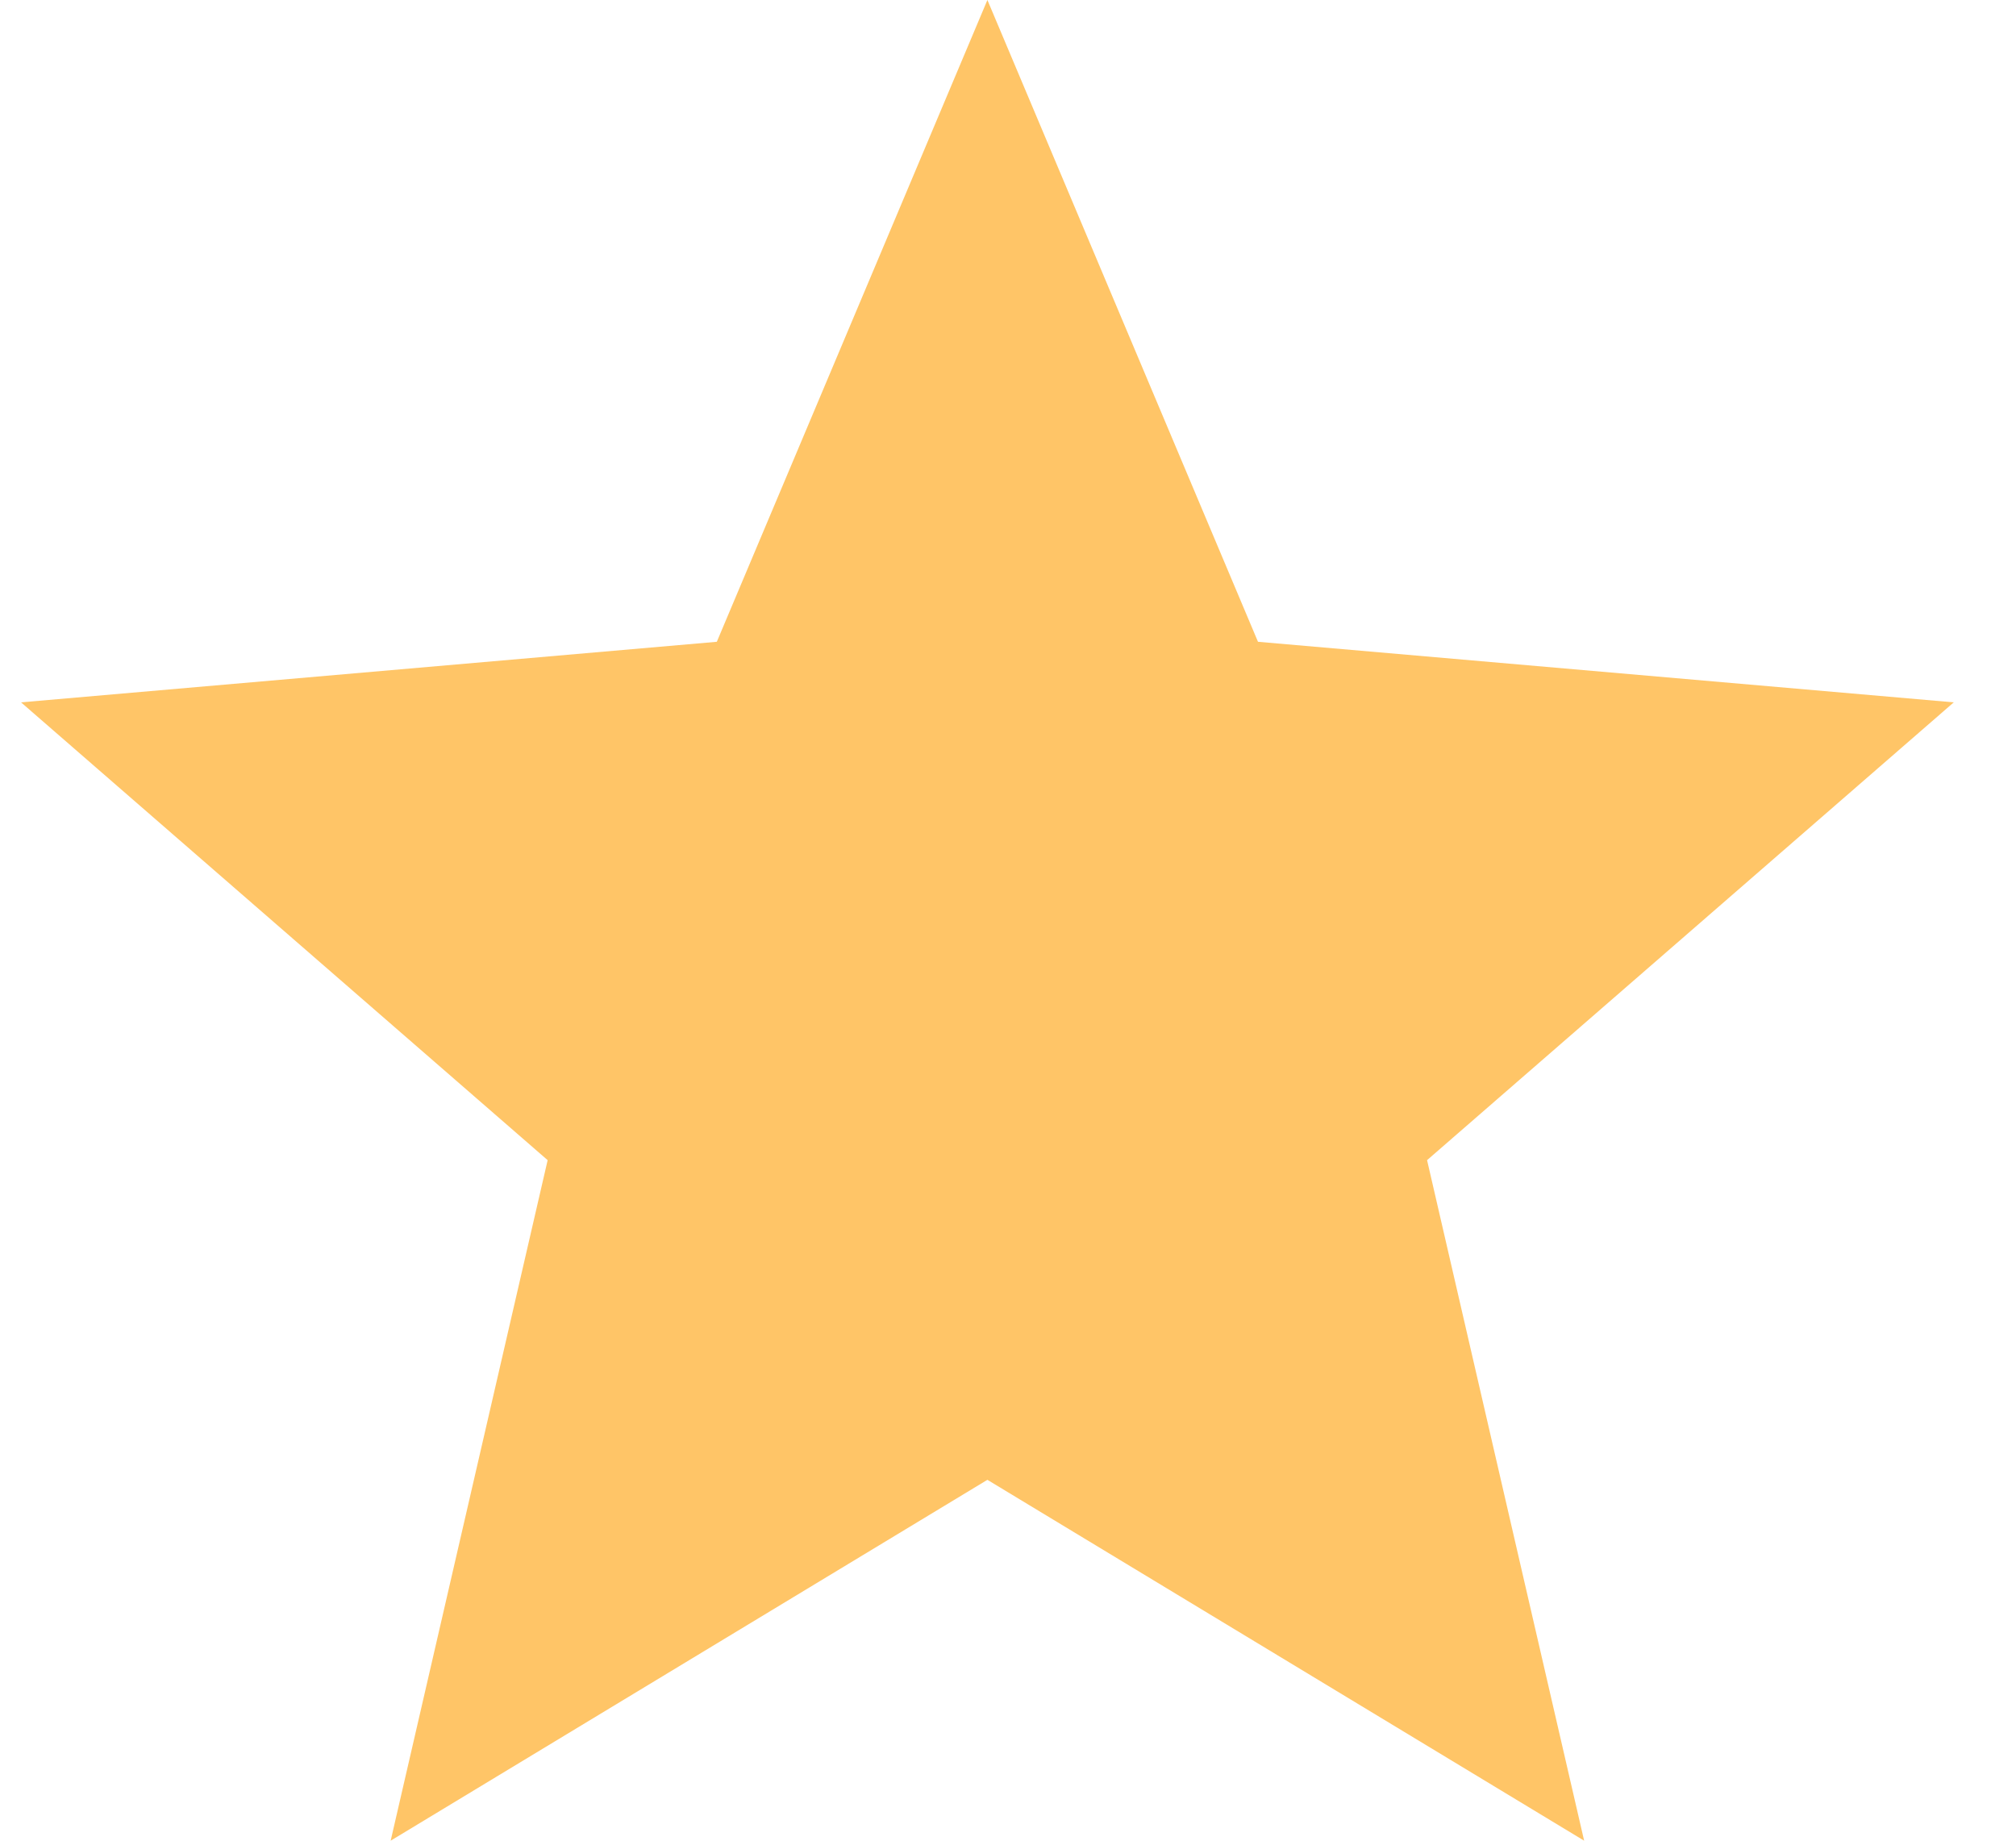
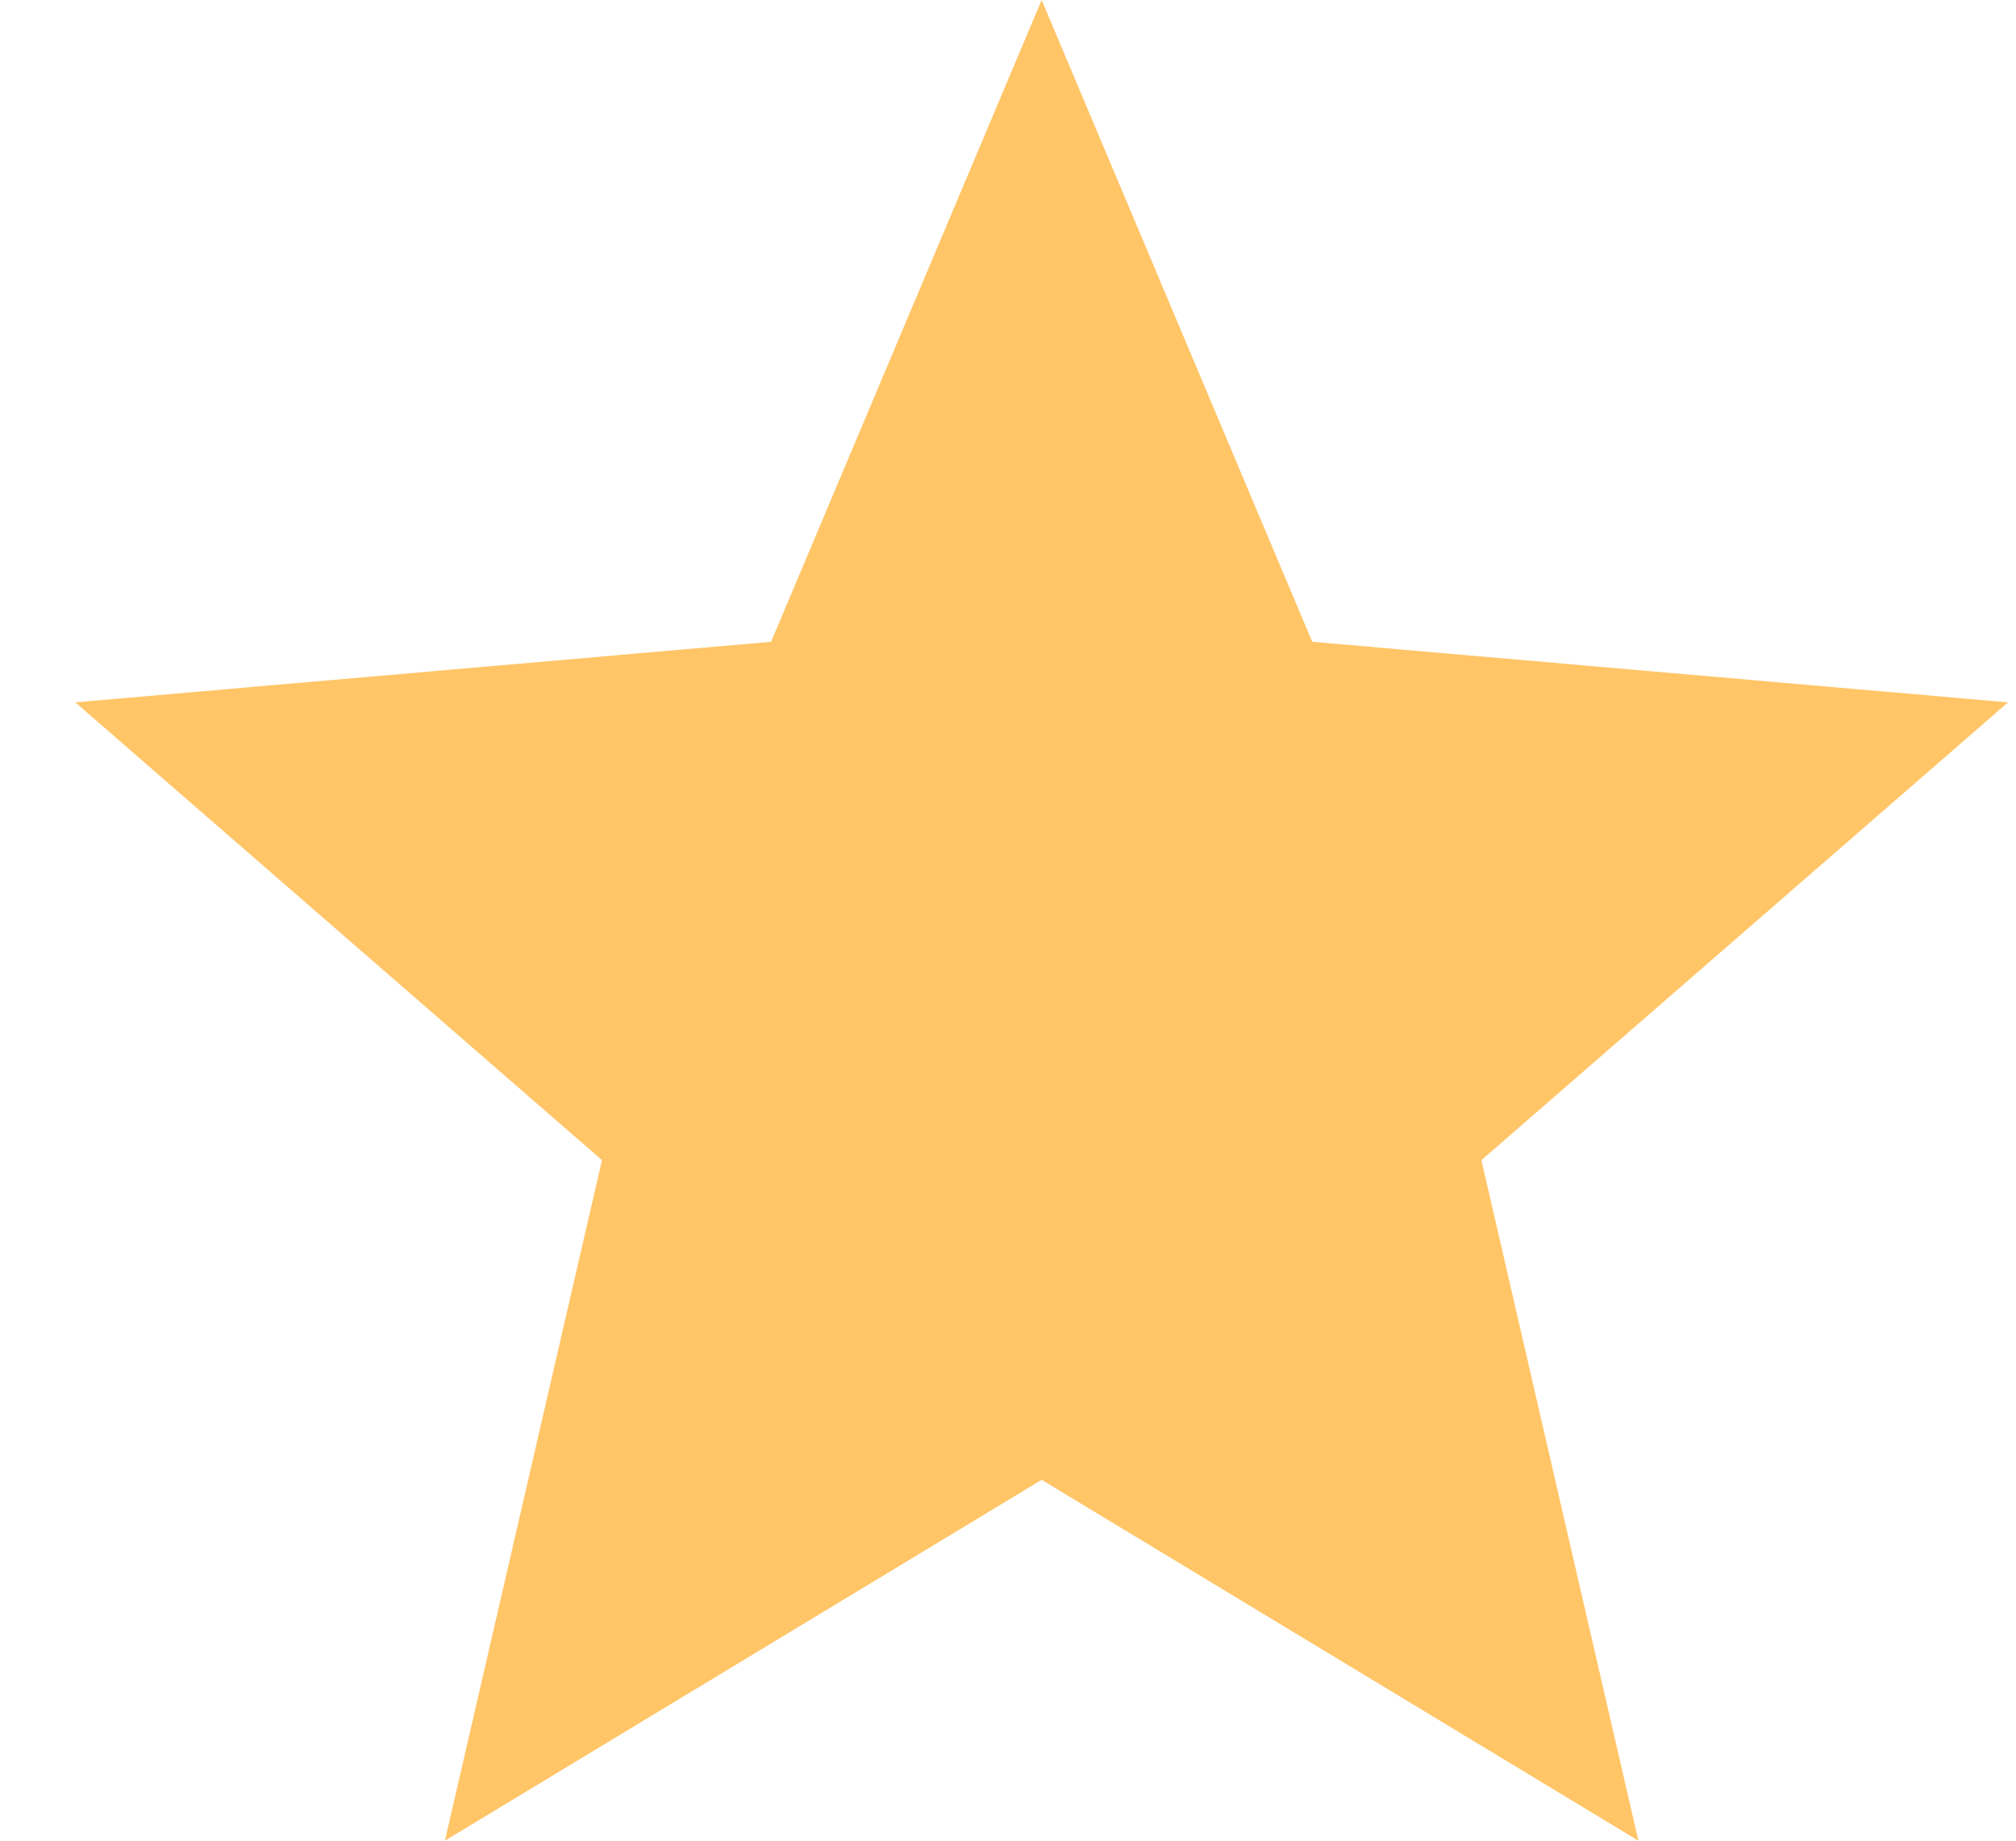
<svg xmlns="http://www.w3.org/2000/svg" width="23" height="21" viewBox="0 0 23 21" fill="none">
-   <path d="M4.457 21L6.248 13.236L0.24 8.013L8.178 7.322L11.265 0L14.352 7.322L22.29 8.013L16.281 13.236L18.073 21L11.265 16.883L4.457 21Z" fill="#FFC567" />
+   <path d="M5.076 21L6.868 13.236L0.859 8.013L8.797 7.322L11.884 0L14.971 7.322L22.909 8.013L16.901 13.236L18.692 21L11.884 16.883L5.076 21Z" fill="#FFC567" />
</svg>
